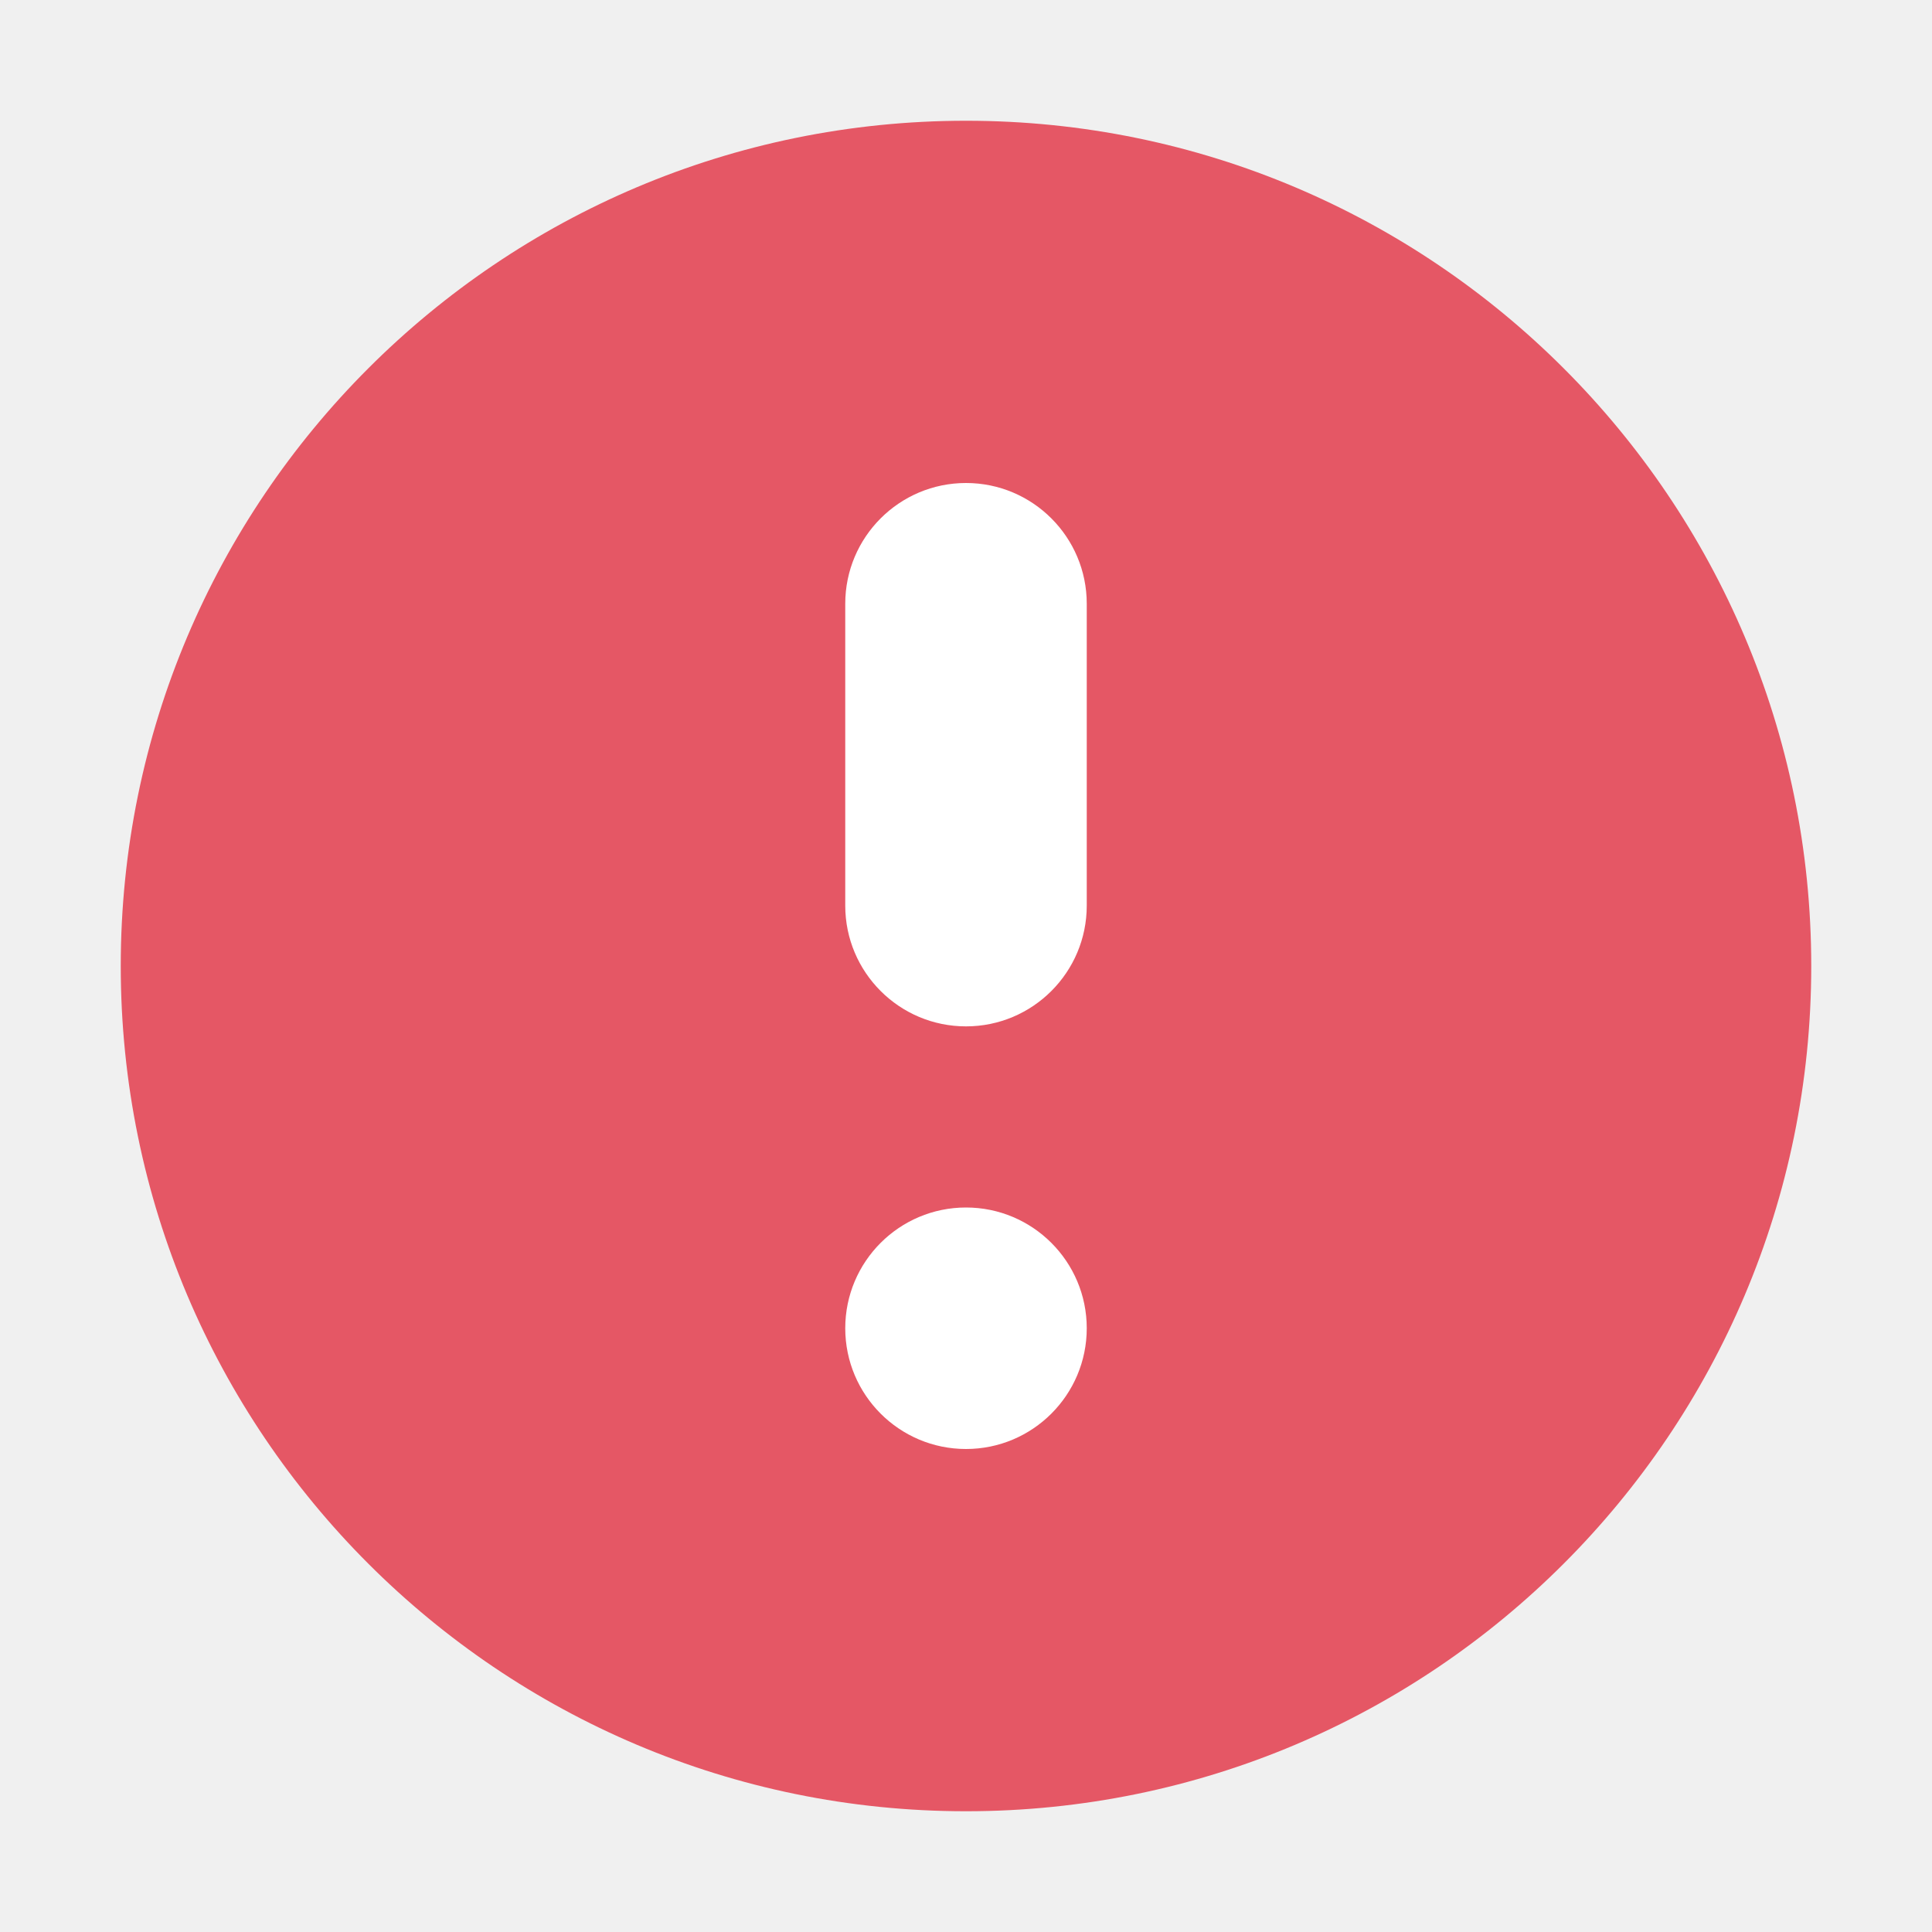
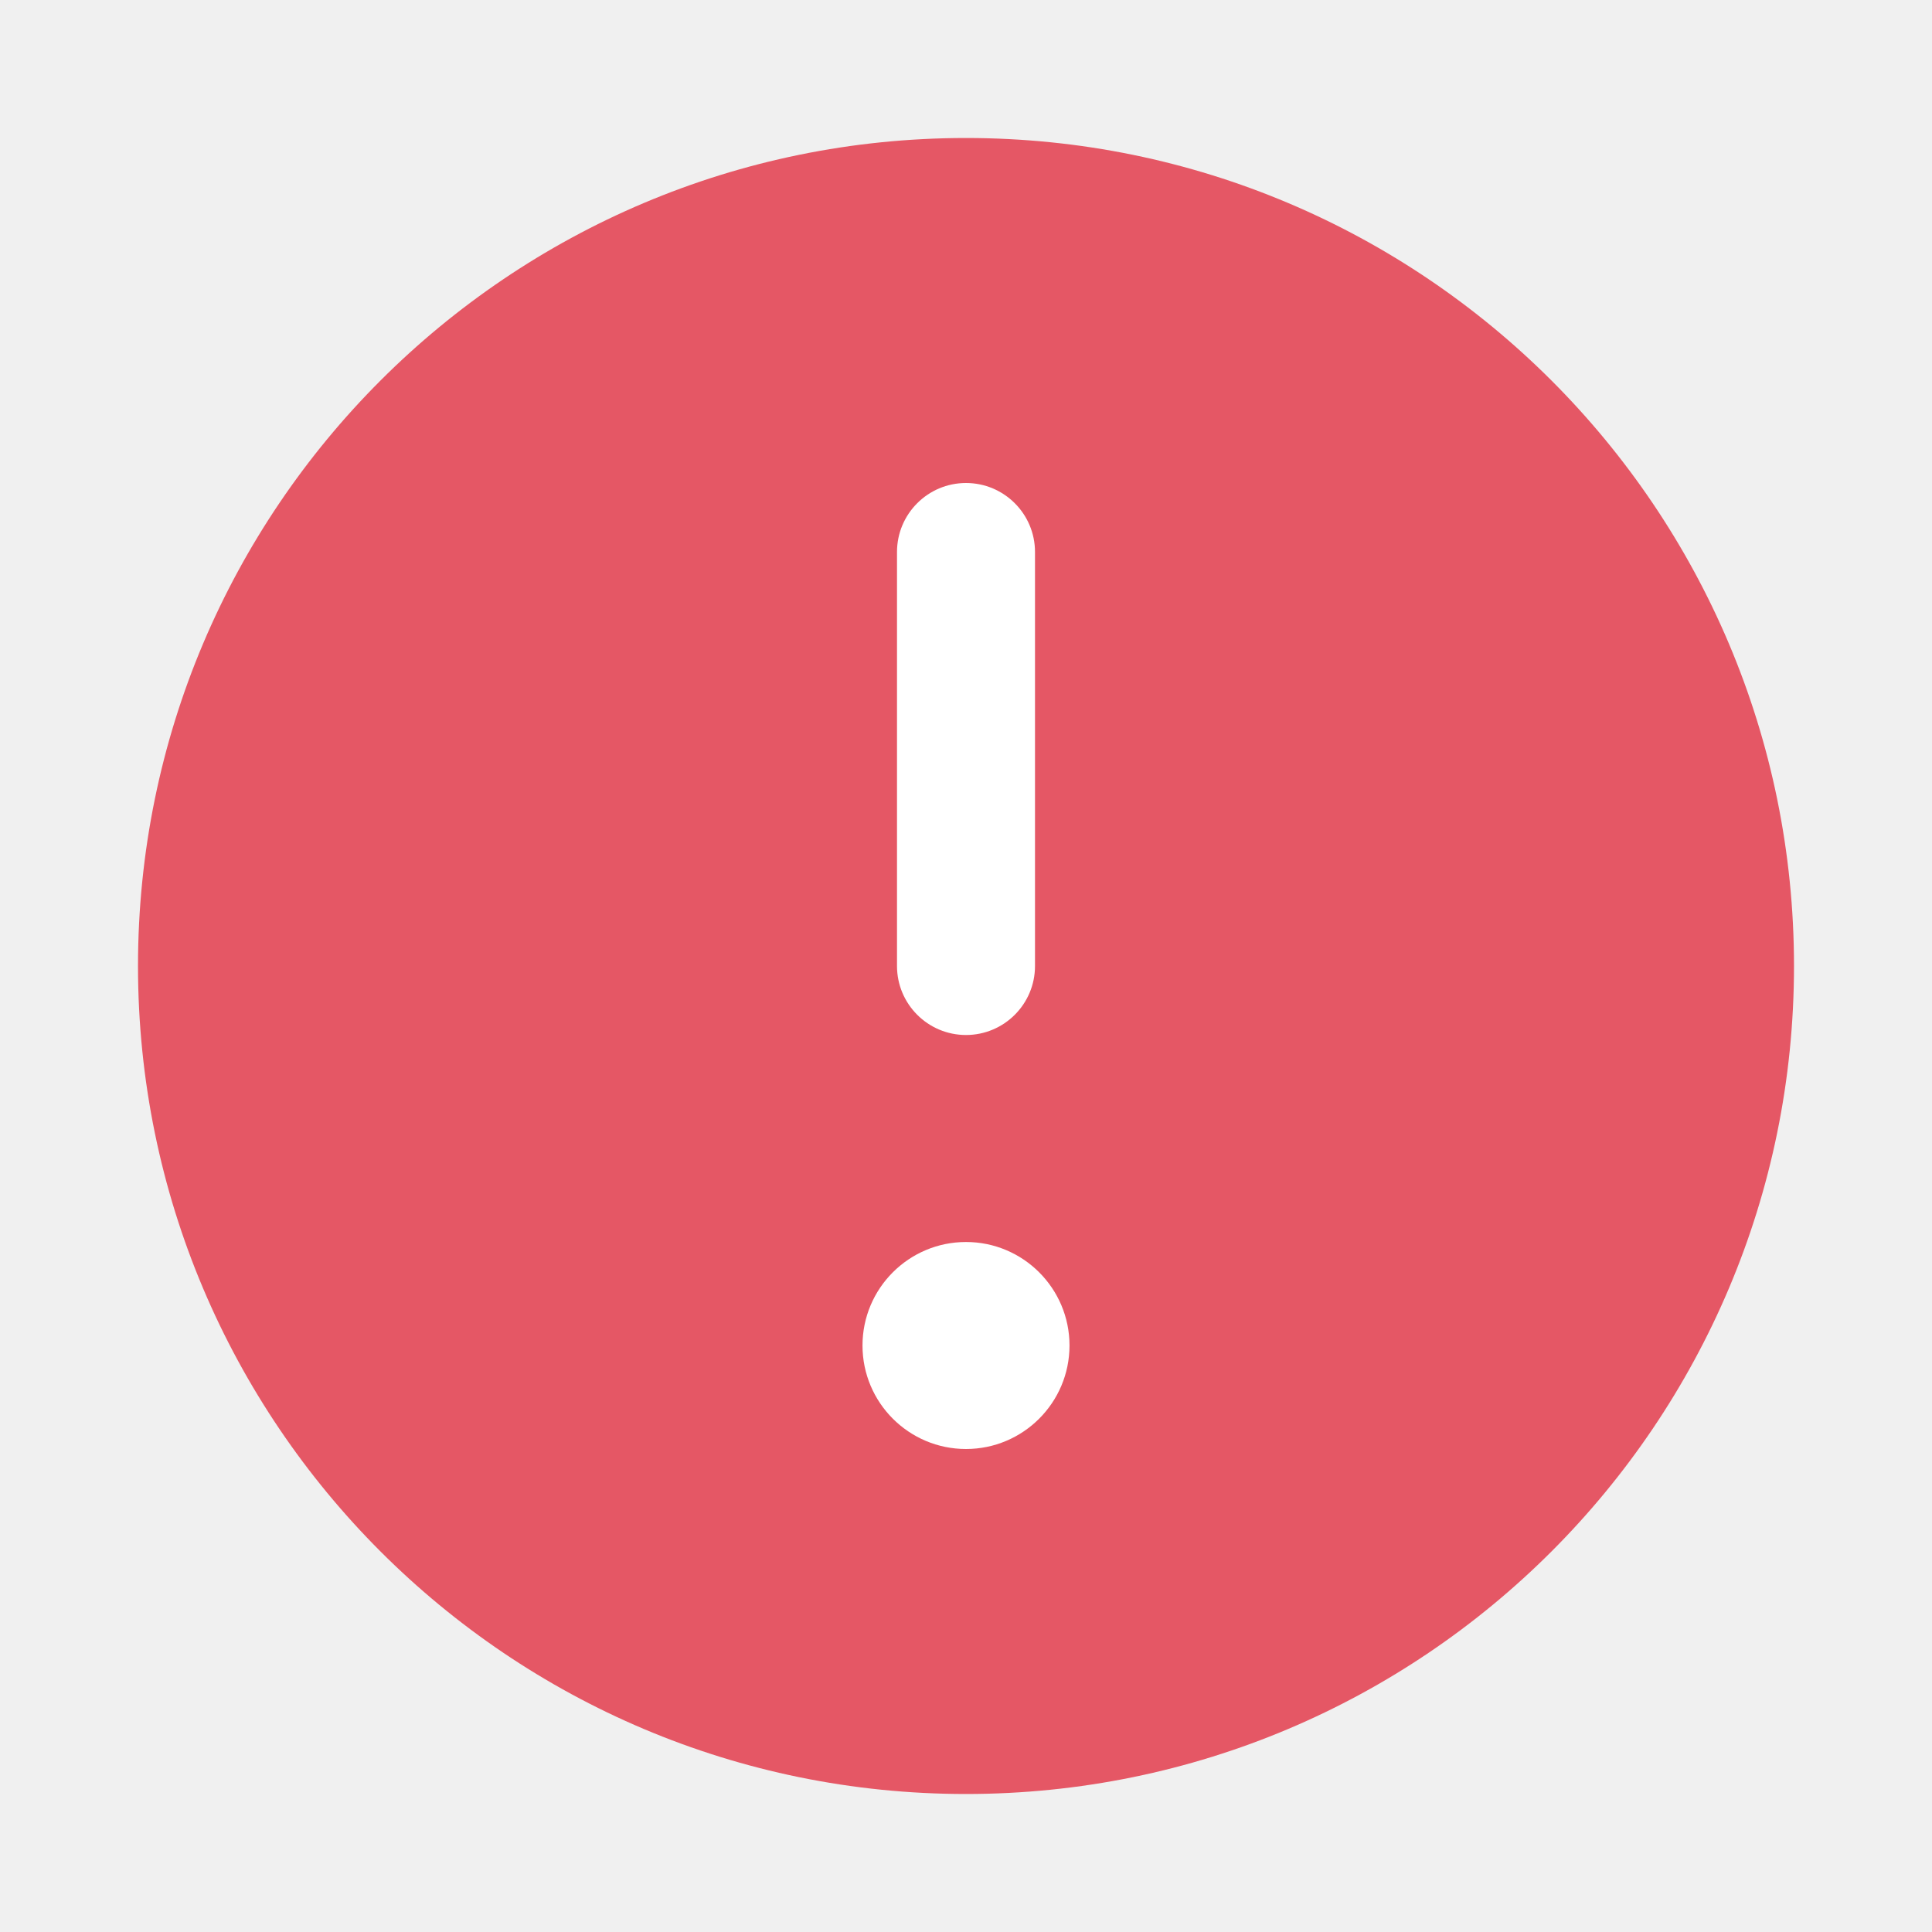
- <svg xmlns="http://www.w3.org/2000/svg" width="16" height="16" viewBox="0 0 16 16" fill="none">
-   <circle cx="8" cy="8" r="7" fill="#E55765" />
-   <path d="M9 5C9 4.448 8.552 4 8 4C7.448 4 7 4.448 7 5V7.5C7 8.052 7.448 8.5 8 8.5C8.552 8.5 9 8.052 9 7.5L9 5Z" fill="white" />
-   <path d="M8 12C8.552 12 9 11.552 9 11C9 10.448 8.552 10 8 10C7.448 10 7 10.448 7 11C7 11.552 7.448 12 8 12Z" fill="white" />
+ <svg xmlns="http://www.w3.org/2000/svg" width="28" height="28" viewBox="0 0 28 28" fill="none">
+   <circle cx="14" cy="14" r="12" fill="#E55765" />
+   <path d="M15 8C15 7.448 14.552 7 14 7C13.448 7 13 7.448 13 8L13 14C13 14.552 13.448 15 14 15C14.552 15 15 14.552 15 14L15 8Z" fill="white" />
+   <path d="M14 21C14.828 21 15.5 20.328 15.5 19.5C15.5 18.672 14.828 18 14 18C13.172 18 12.5 18.672 12.5 19.5C12.5 20.328 13.172 21 14 21Z" fill="white" />
</svg>
